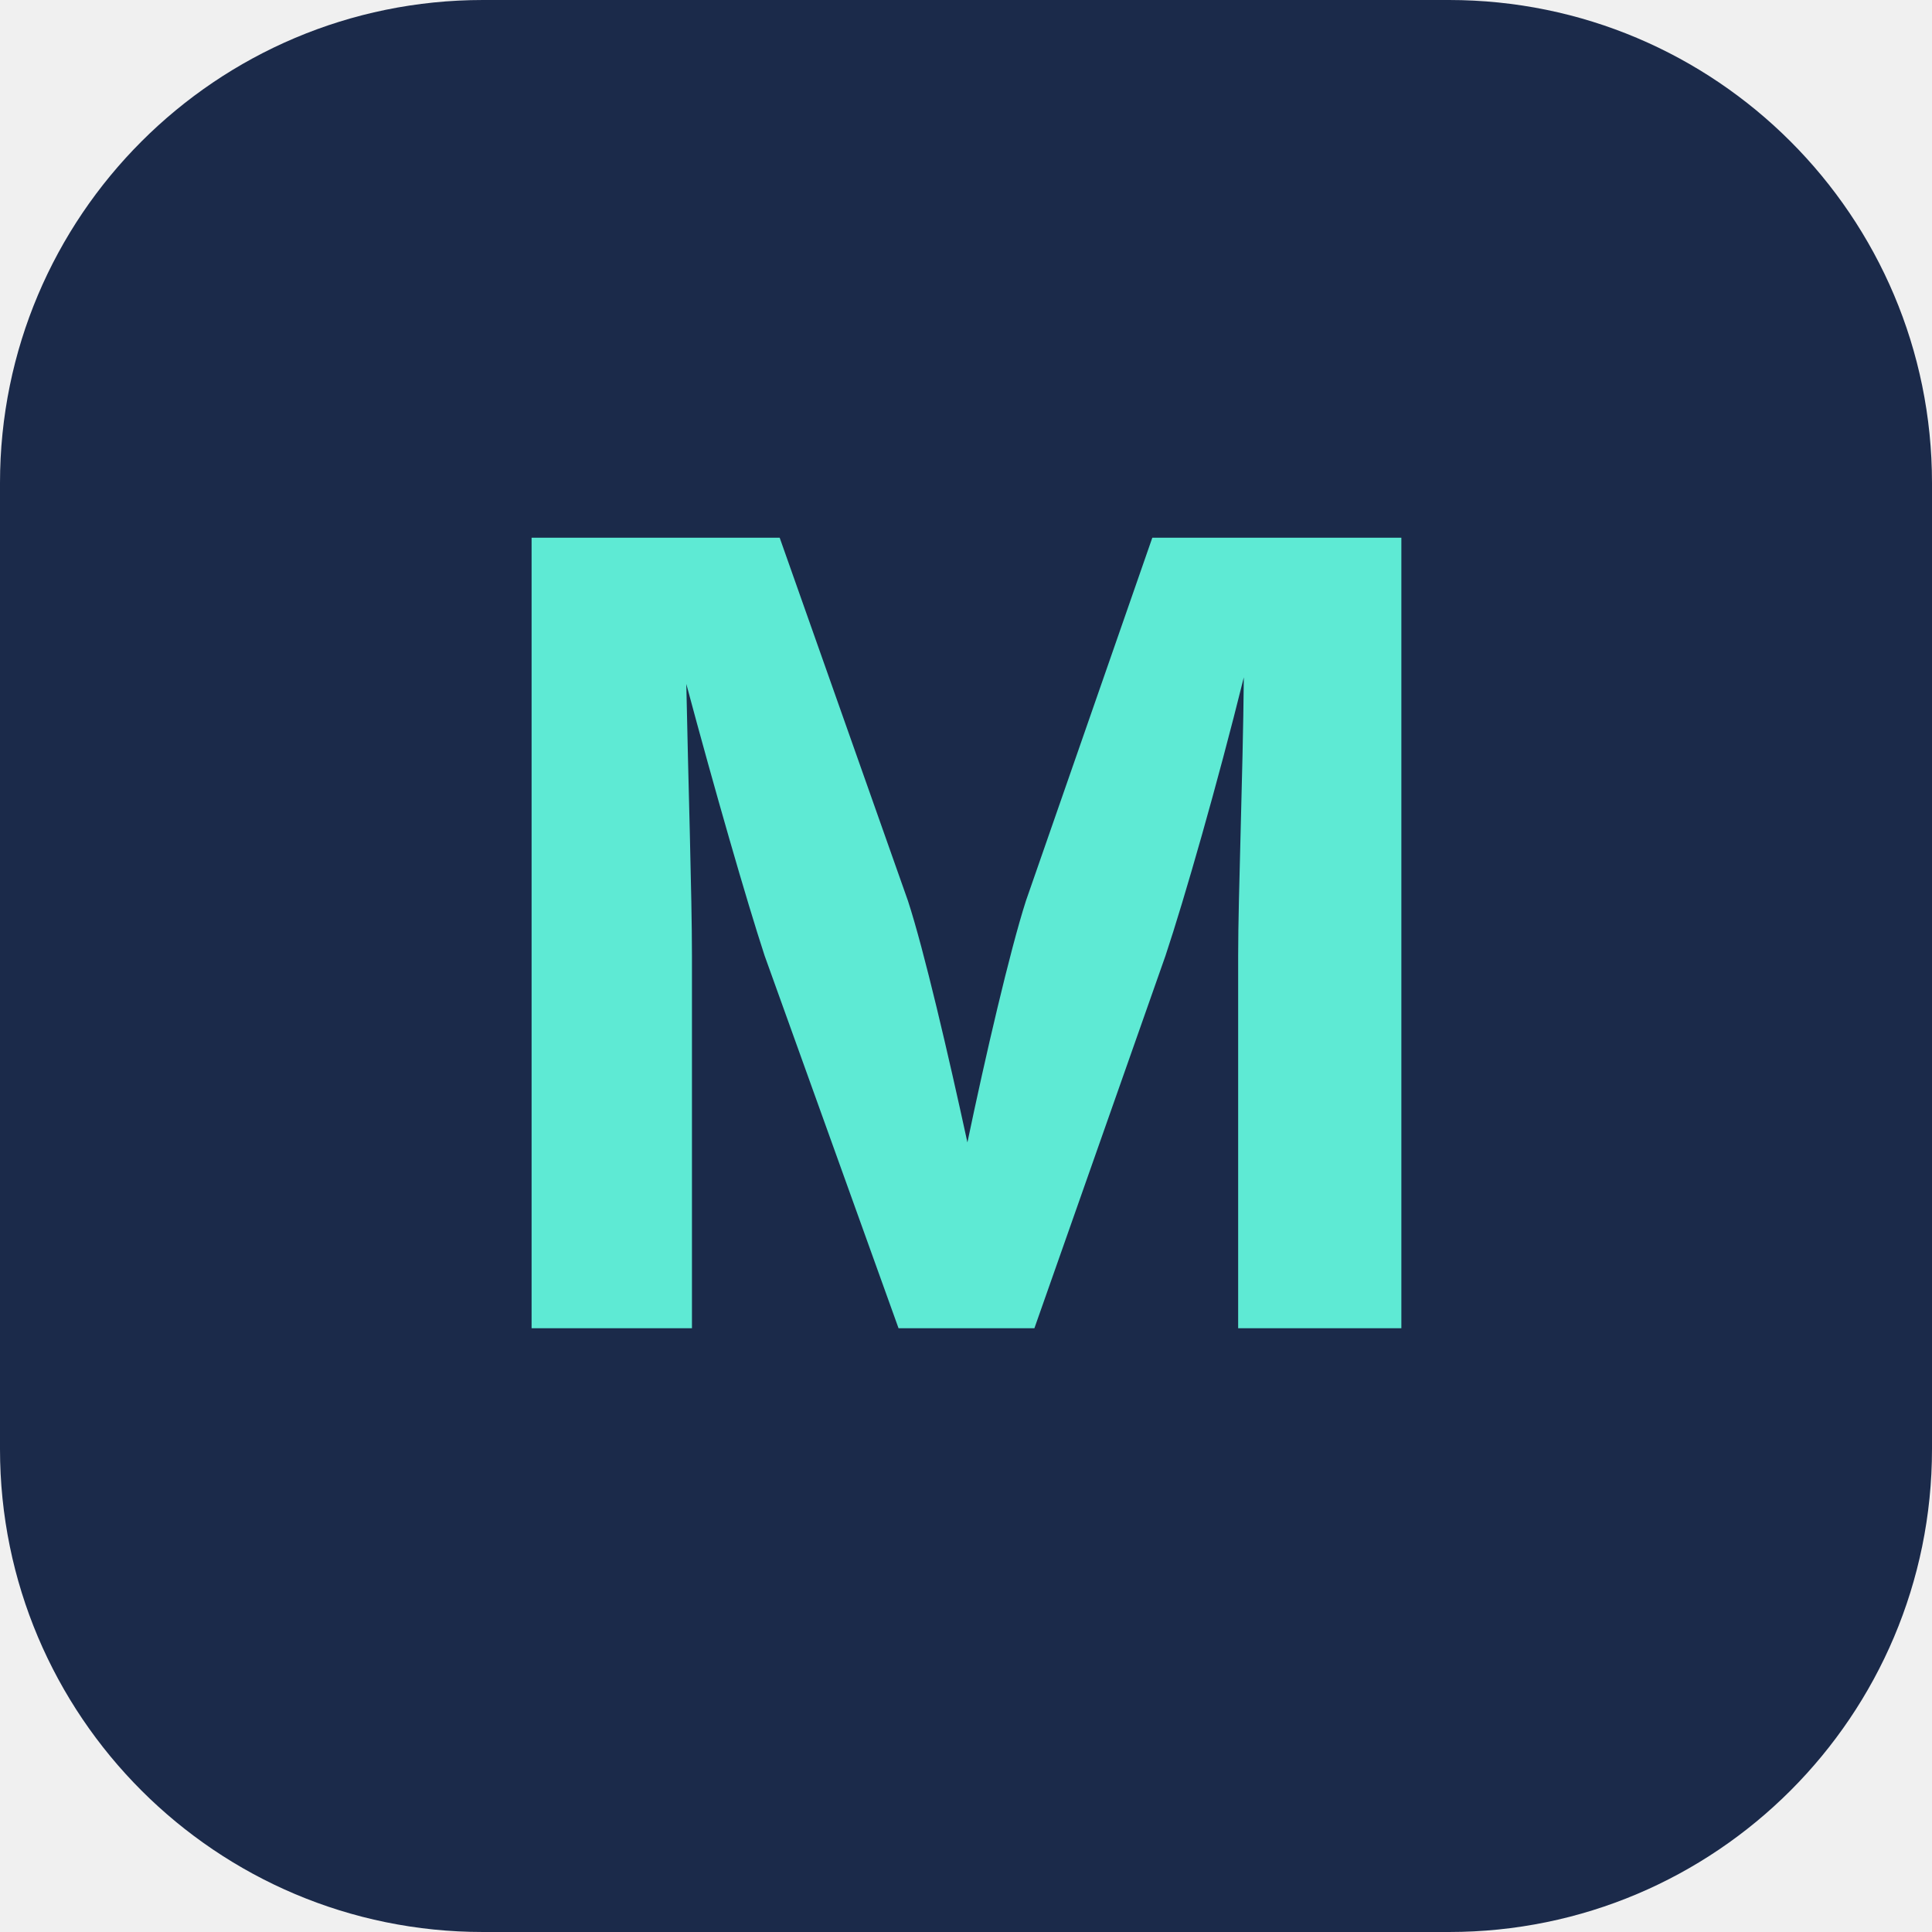
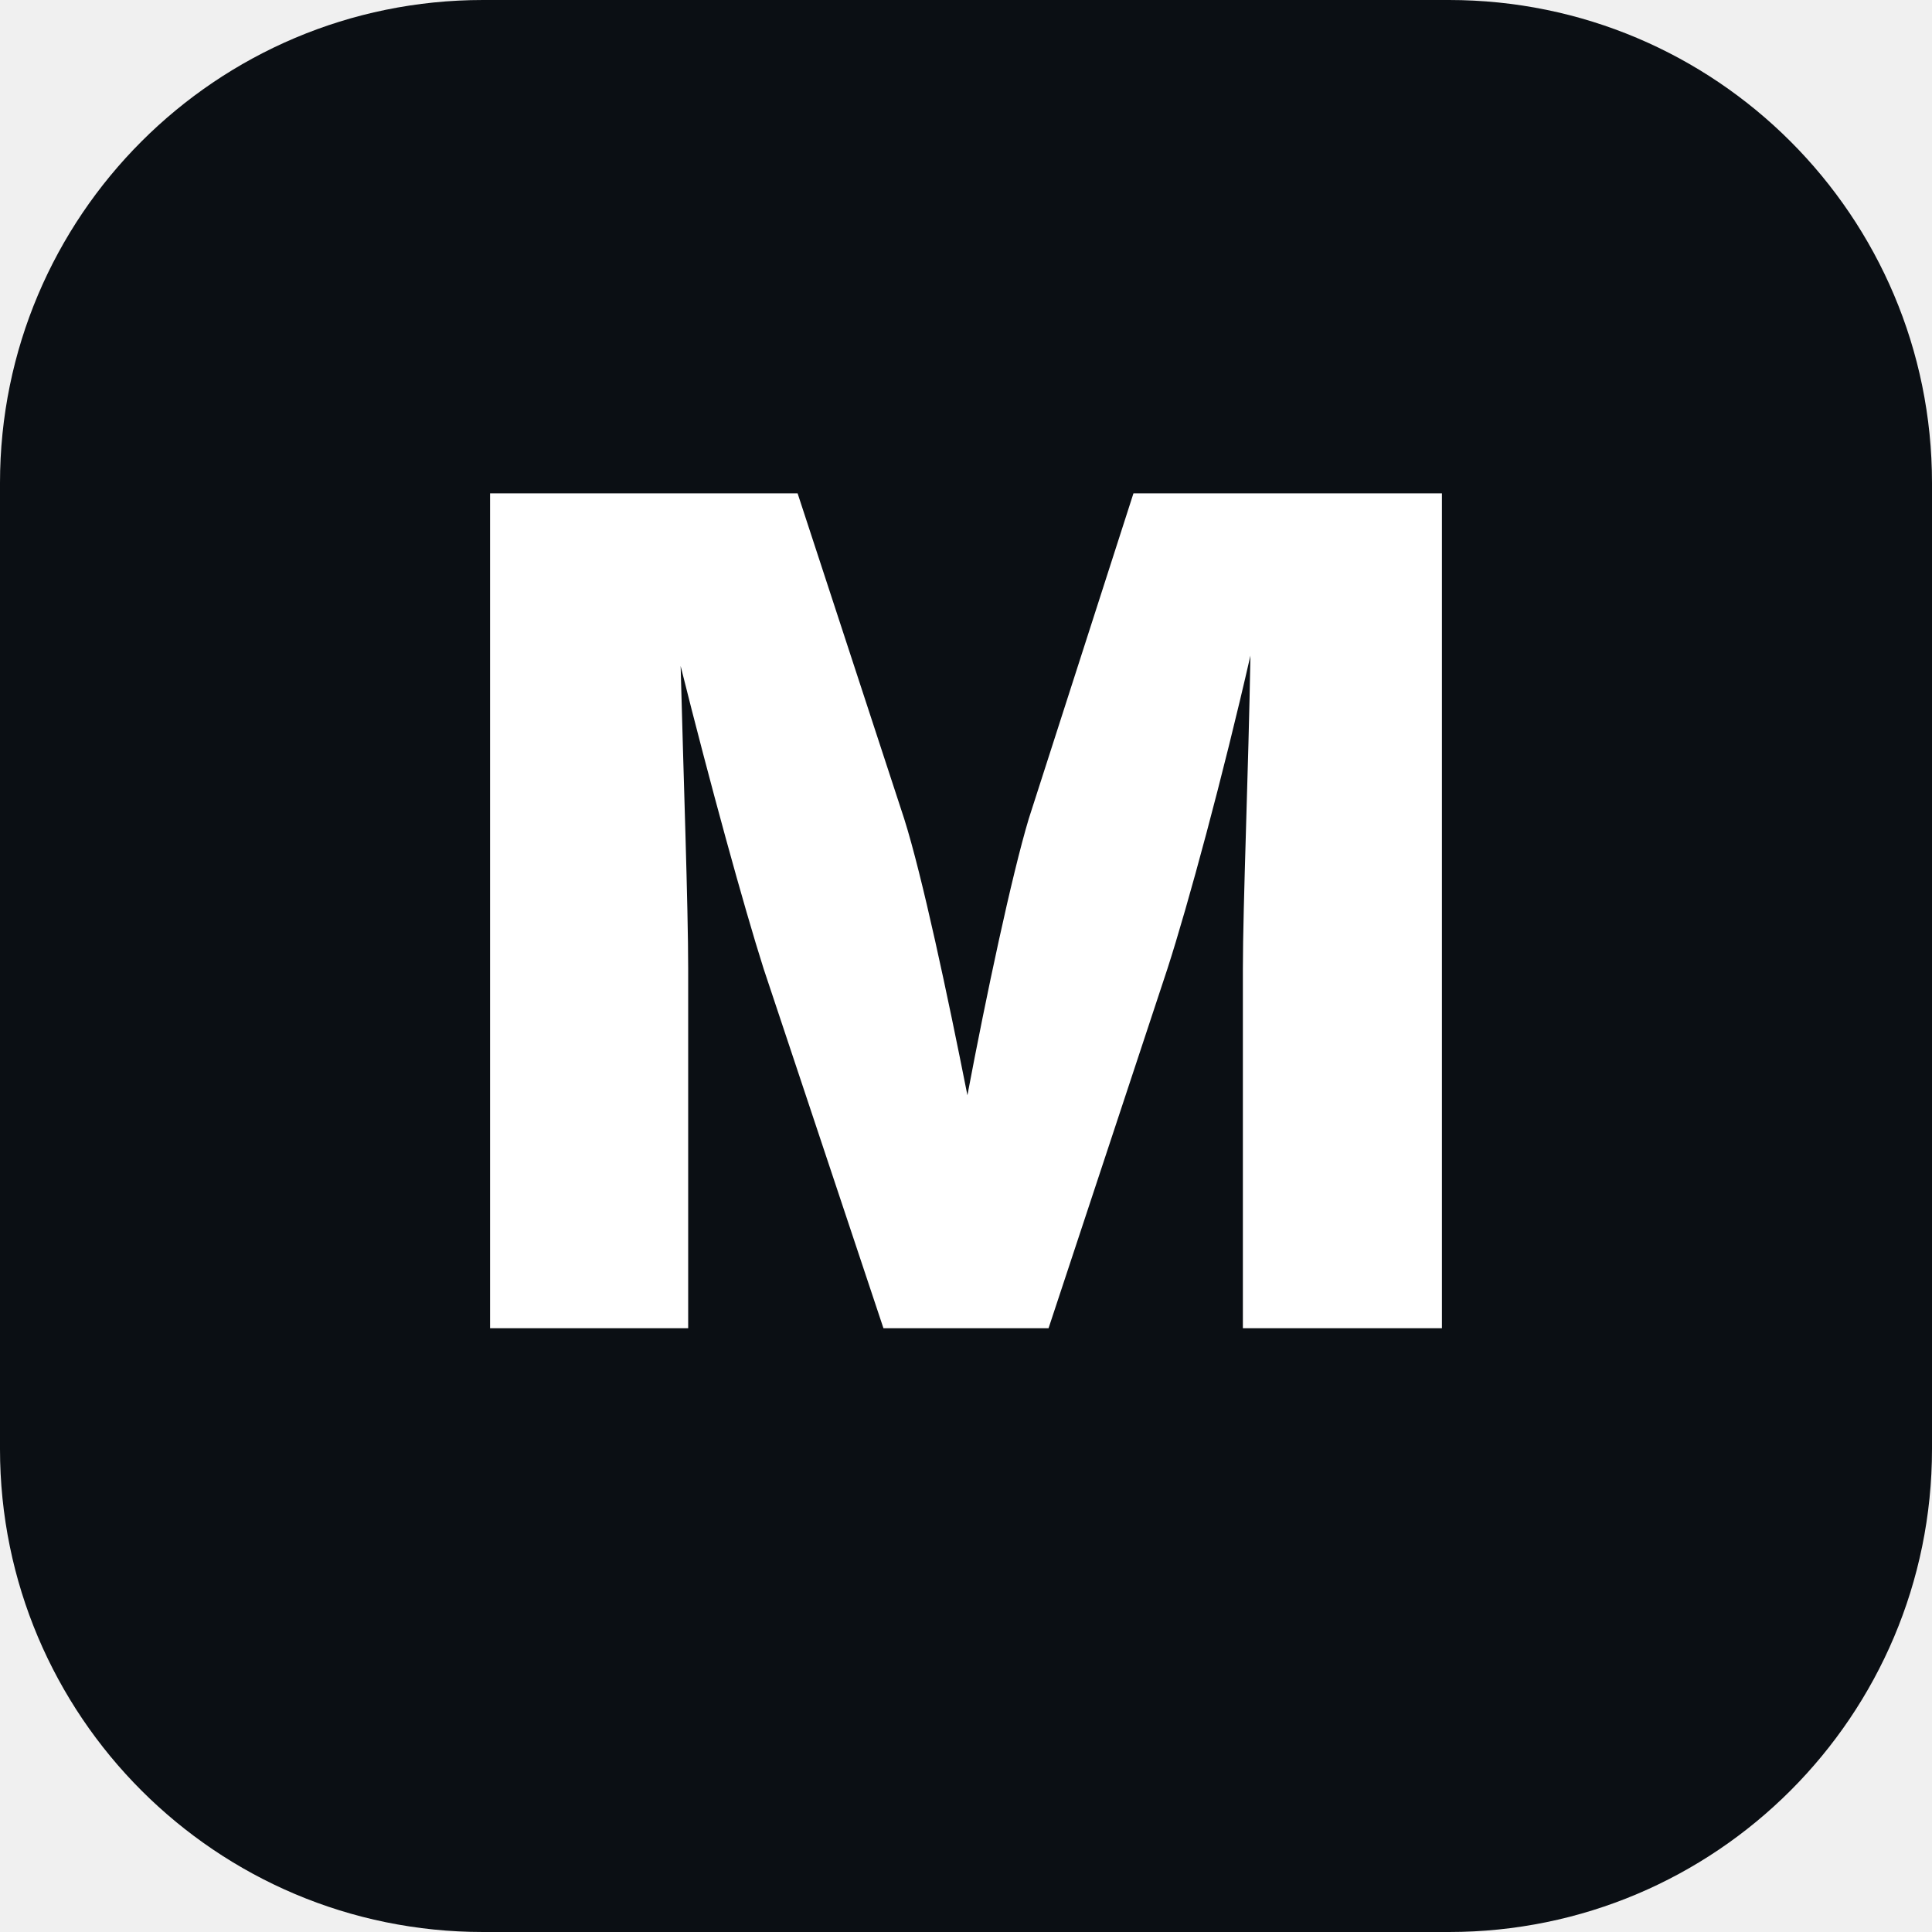
<svg xmlns="http://www.w3.org/2000/svg" viewBox="0 0 32 32">
-   <rect width="32" height="32" rx="8" fill="#1B2A4A" />
-   <text x="16" y="22" text-anchor="middle" font-family="system-ui, -apple-system, sans-serif" font-weight="700" font-size="18" fill="#5EEAD4">M</text>
+   <rect width="32" height="32" rx="8" fill="#0B0F14" />
+   <text x="16" y="22" text-anchor="middle" font-family="system-ui, -apple-system, sans-serif" font-weight="800" font-size="19" fill="#FFFFFF">M</text>
</svg>
